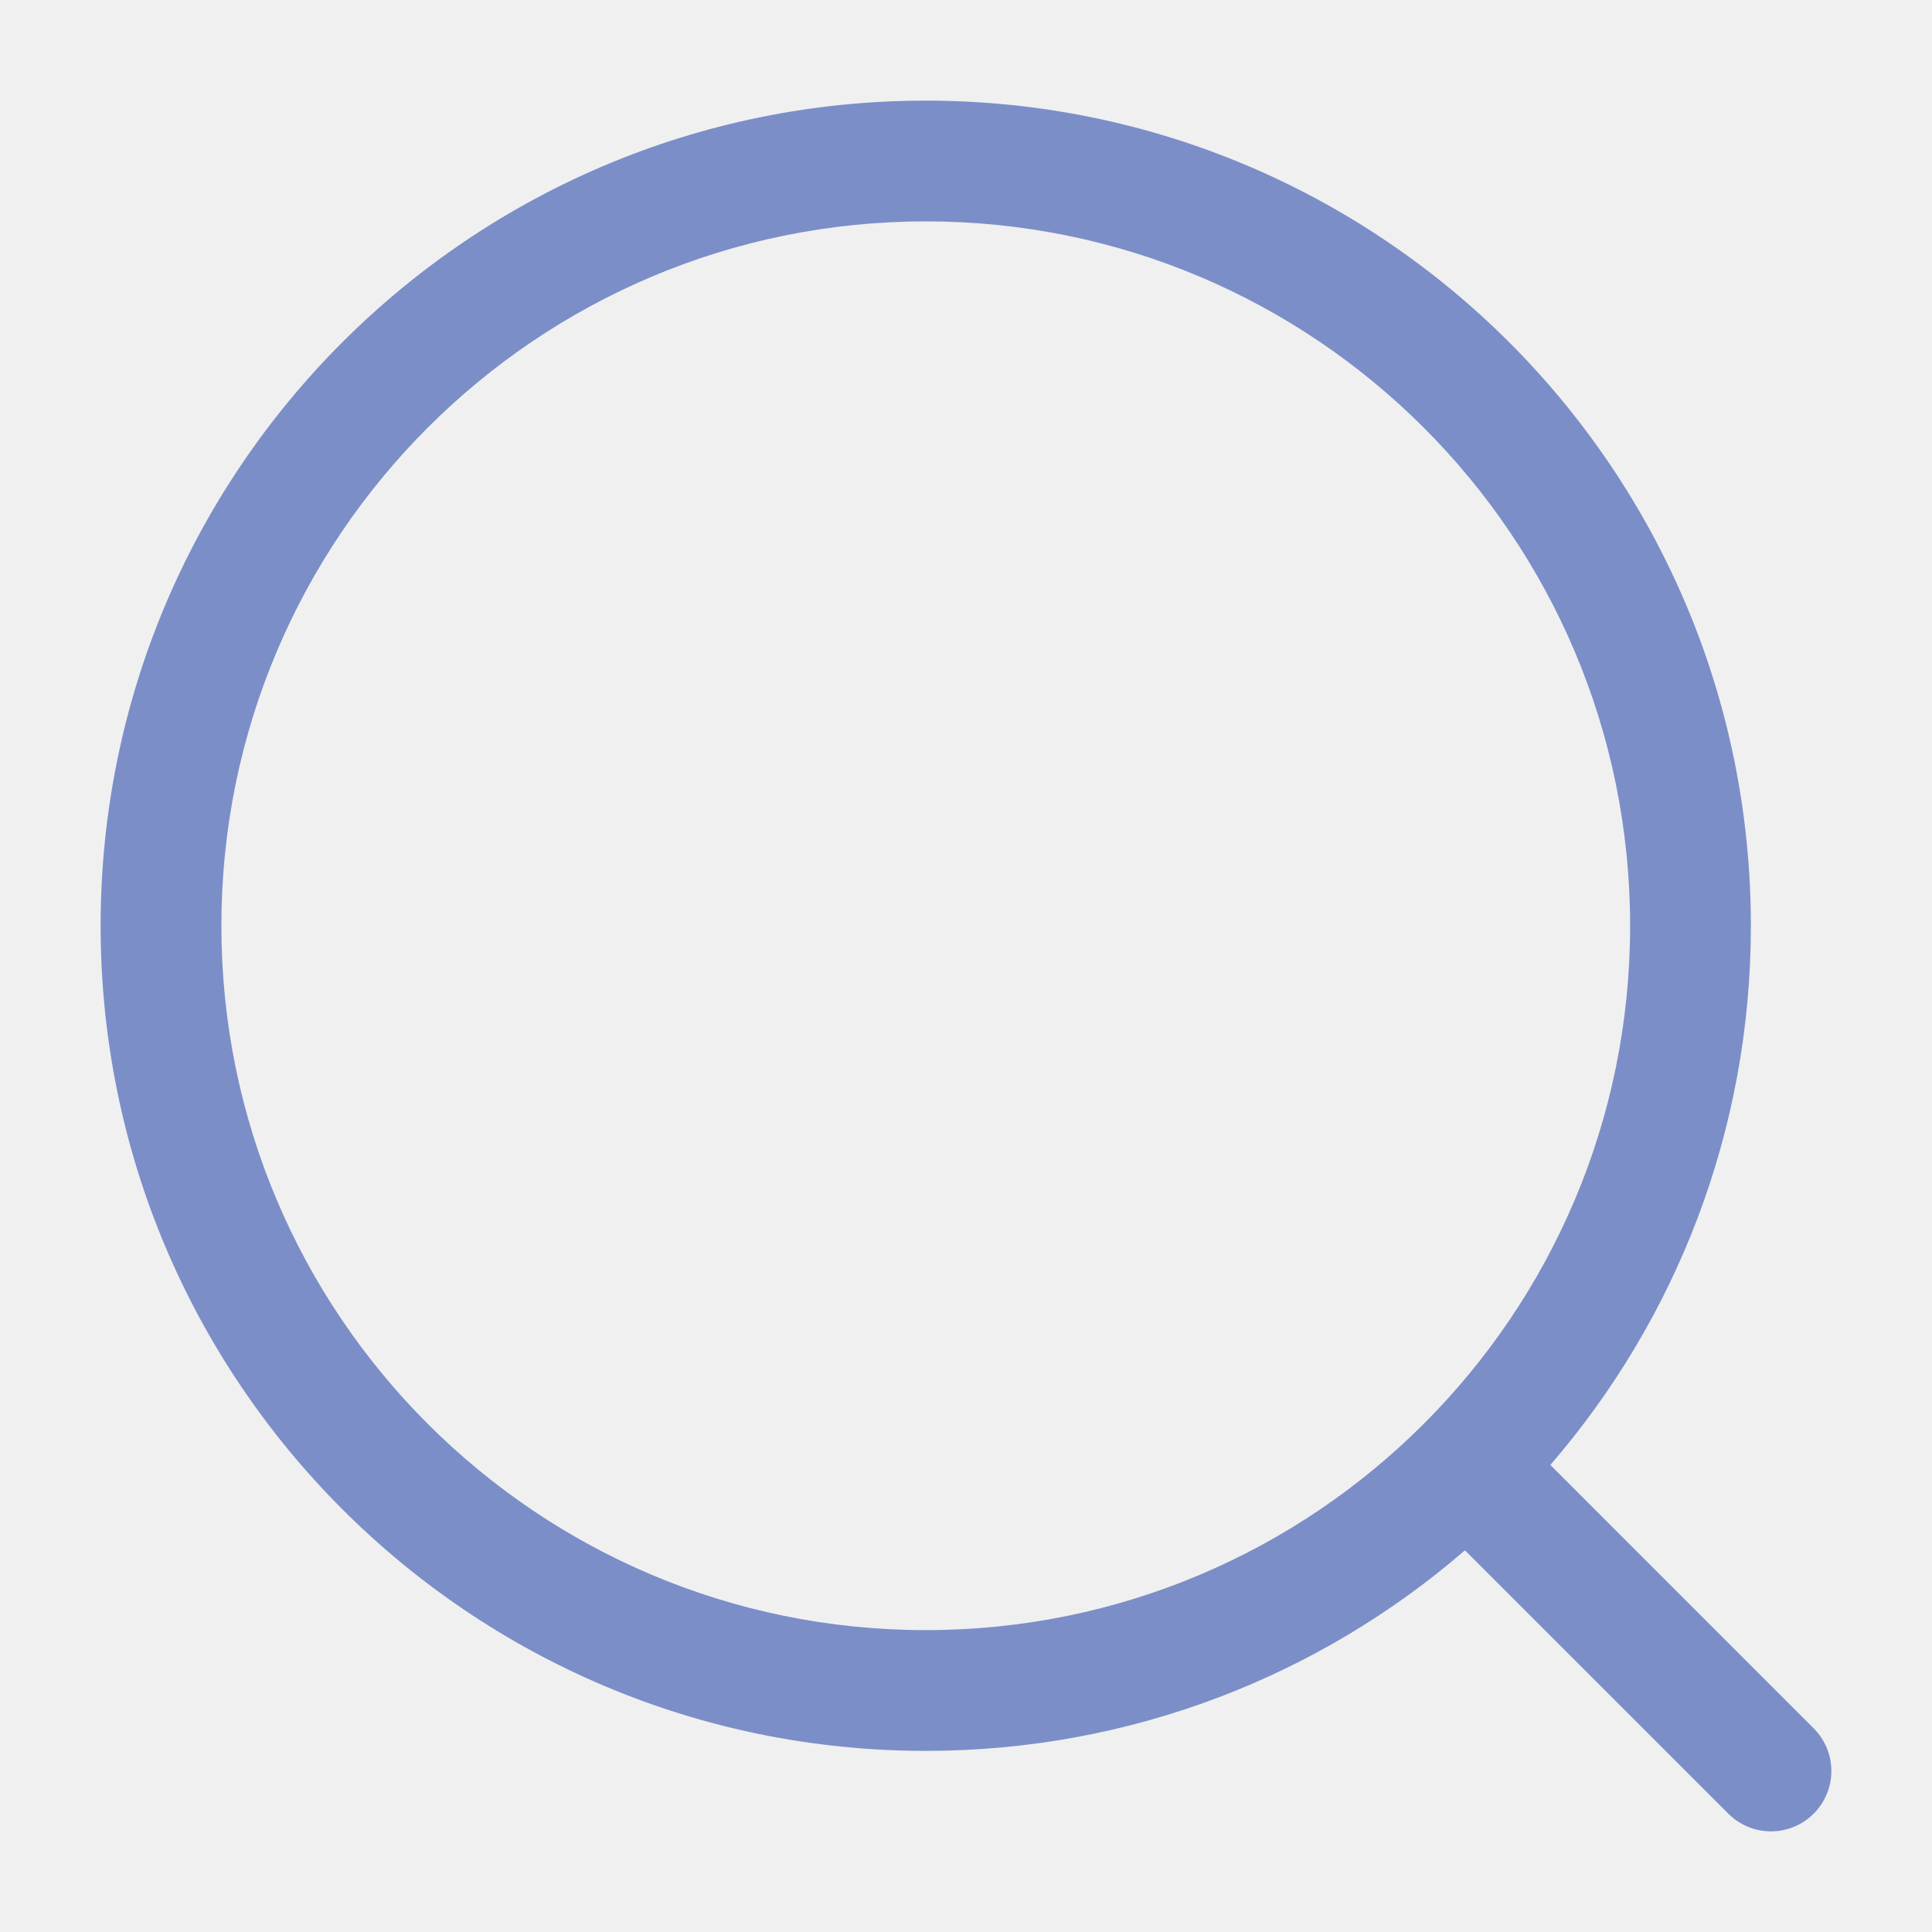
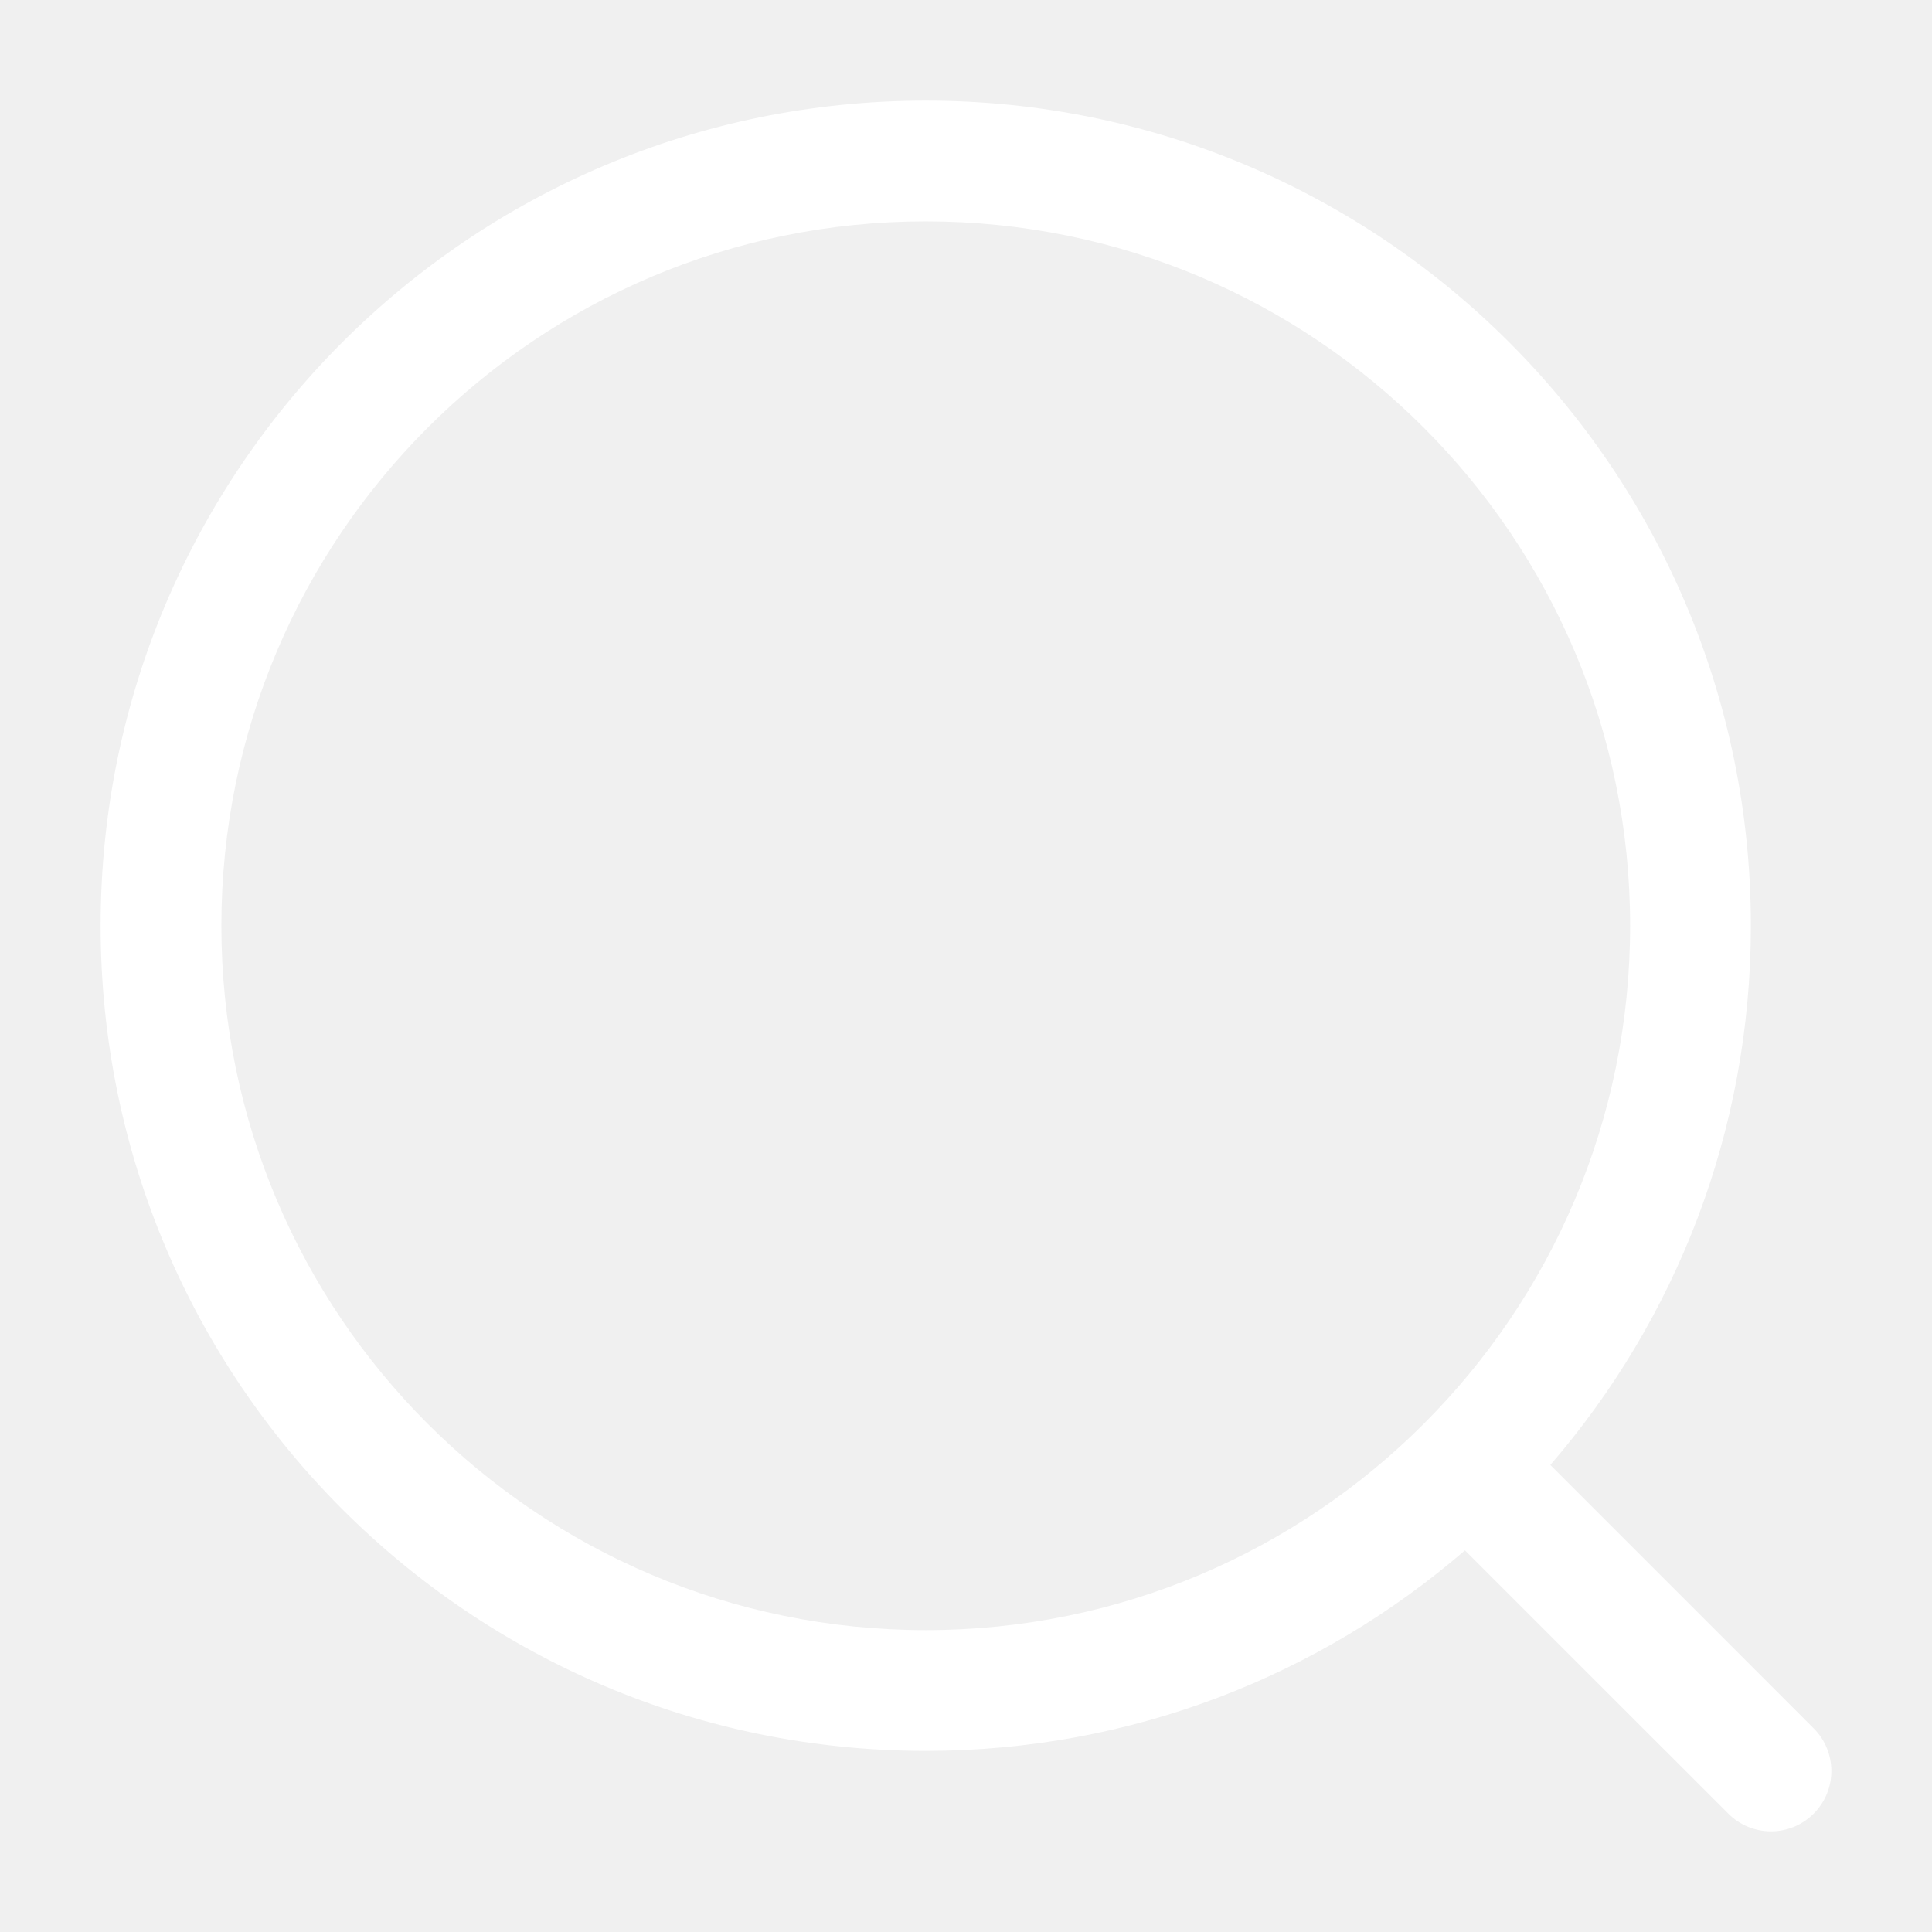
<svg xmlns="http://www.w3.org/2000/svg" width="24" height="24" viewBox="0 0 24 24" fill="none">
-   <path fill-rule="evenodd" clip-rule="evenodd" d="M11.5 2.75C6.668 2.75 2.75 6.668 2.75 11.5C2.75 16.332 6.668 20.25 11.5 20.25C16.332 20.25 20.25 16.332 20.25 11.5C20.25 6.668 16.332 2.75 11.5 2.75ZM1.25 11.5C1.25 5.839 5.839 1.25 11.5 1.25C17.161 1.25 21.75 5.839 21.75 11.5C21.75 14.06 20.811 16.402 19.259 18.198L22.53 21.47C22.823 21.763 22.823 22.237 22.53 22.53C22.237 22.823 21.763 22.823 21.47 22.53L18.198 19.259C16.402 20.811 14.06 21.75 11.5 21.75C5.839 21.75 1.25 17.161 1.25 11.5Z" fill="#7B8EC8" />
+   <path fill-rule="evenodd" clip-rule="evenodd" d="M11.5 2.75C6.668 2.75 2.75 6.668 2.75 11.5C2.75 16.332 6.668 20.25 11.5 20.25C16.332 20.25 20.25 16.332 20.25 11.5C20.25 6.668 16.332 2.75 11.5 2.75ZM1.25 11.5C1.25 5.839 5.839 1.25 11.5 1.25C17.161 1.25 21.75 5.839 21.75 11.5C21.75 14.06 20.811 16.402 19.259 18.198L22.53 21.47C22.823 21.763 22.823 22.237 22.53 22.53C22.237 22.823 21.763 22.823 21.47 22.53L18.198 19.259C16.402 20.811 14.06 21.75 11.5 21.75C5.839 21.75 1.25 17.161 1.25 11.5Z" fill="#fff" />
</svg>
